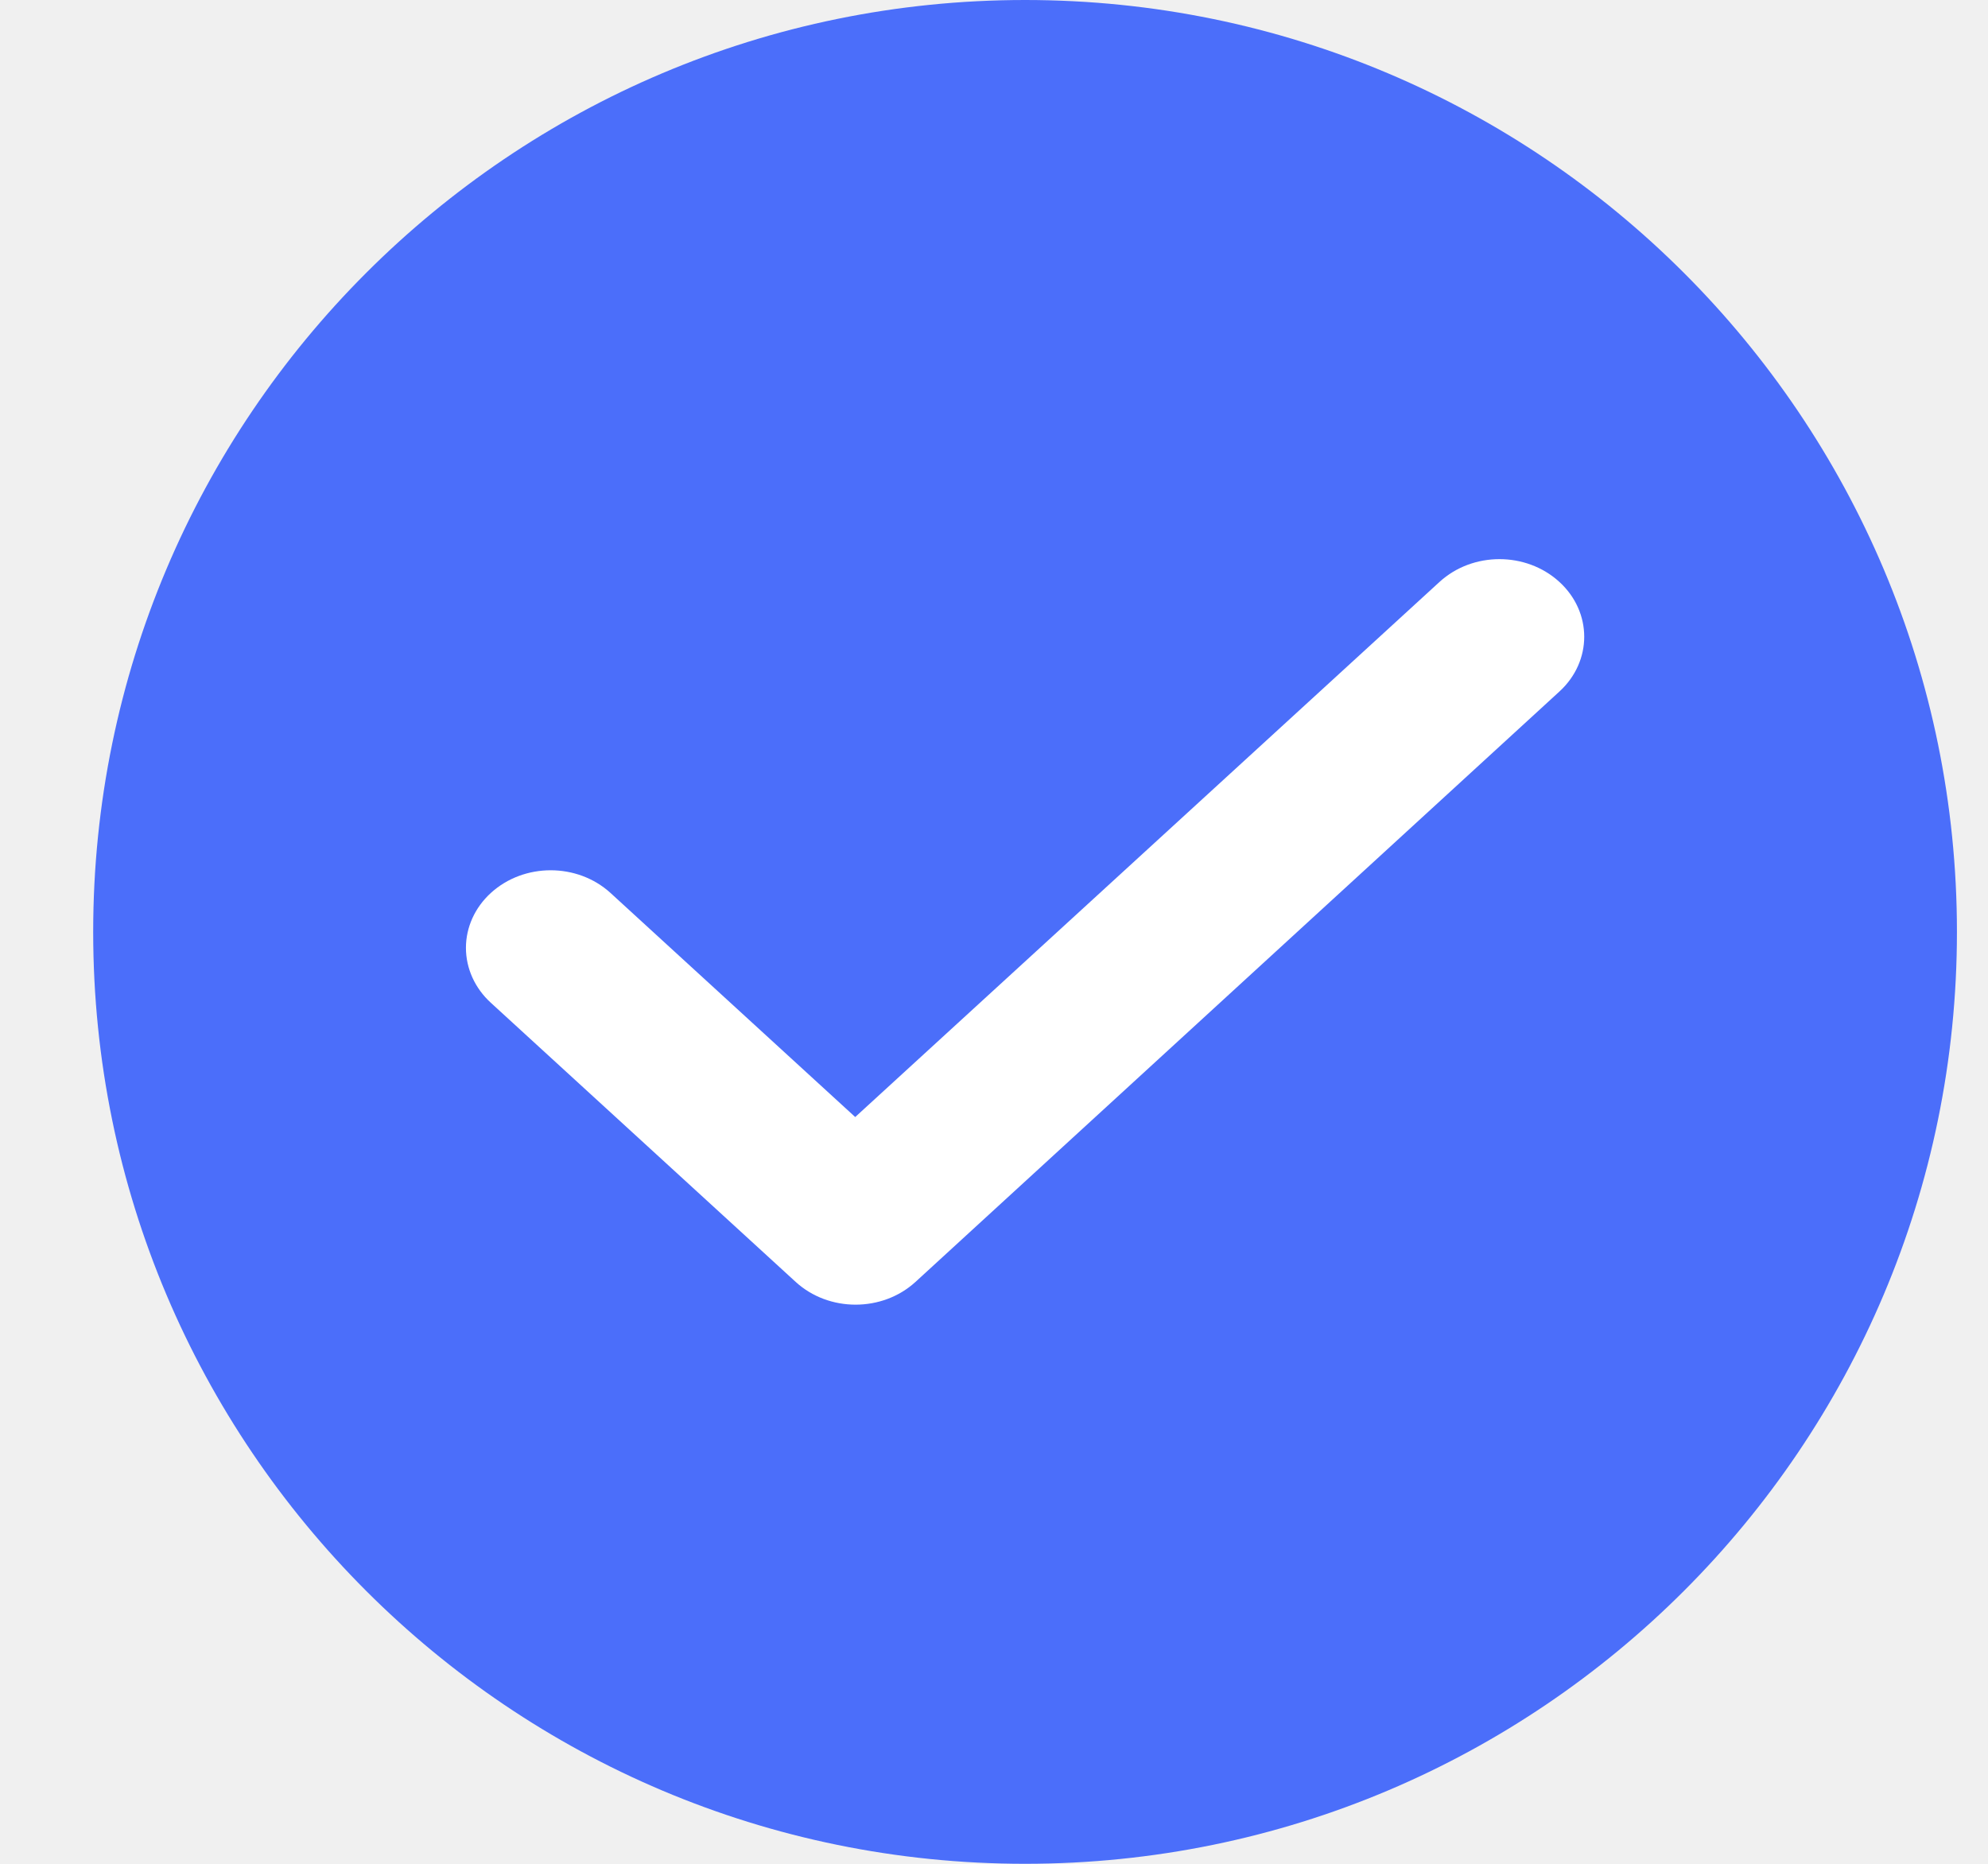
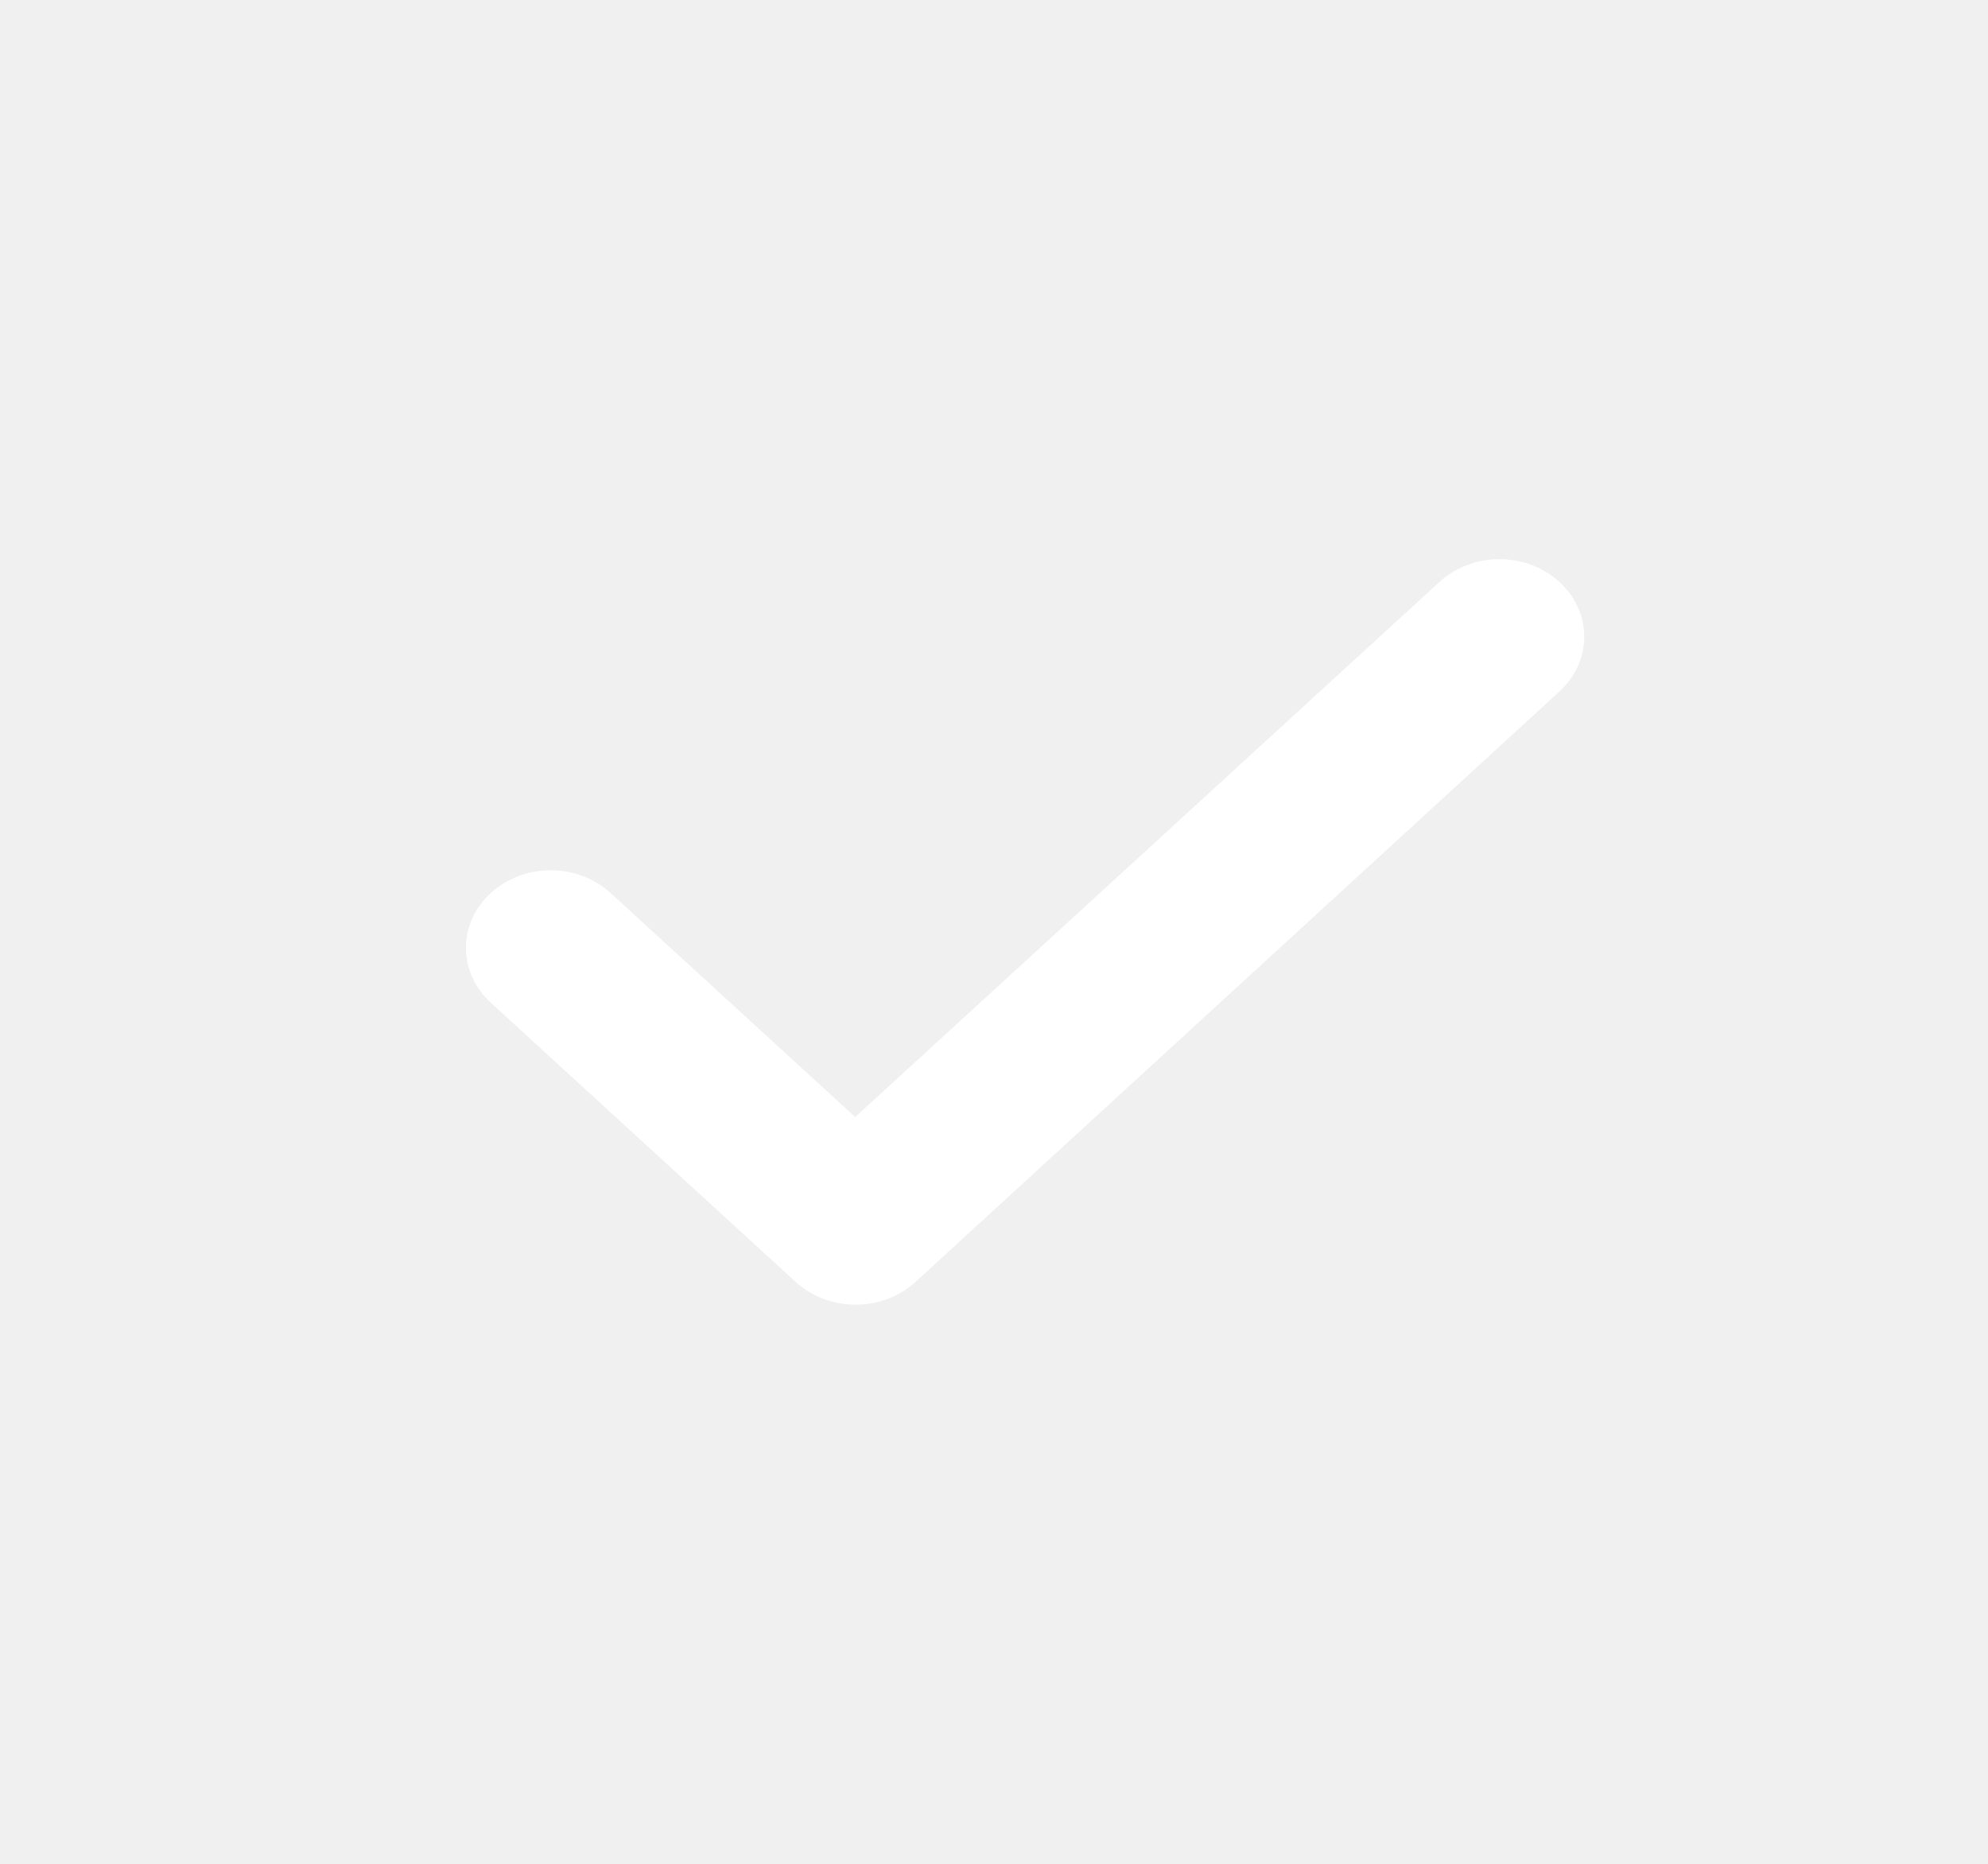
<svg xmlns="http://www.w3.org/2000/svg" width="16" height="15" viewBox="0 0 16 15" fill="none">
-   <circle cx="8.25" cy="7.5" r="7.5" fill="#4B6EFA" />
+   <circle cx="8.25" cy="7.5" r="7.5" />
  <path d="M7.368 10.317C7.101 10.561 6.671 10.561 6.404 10.317L3.95 8.07C3.822 7.953 3.75 7.794 3.75 7.628C3.75 7.463 3.822 7.304 3.95 7.187C4.217 6.943 4.647 6.943 4.914 7.187L6.883 8.99L11.586 4.683C11.853 4.439 12.283 4.439 12.55 4.683C12.817 4.927 12.817 5.322 12.55 5.566L7.368 10.317Z" fill="white" />
</svg>
